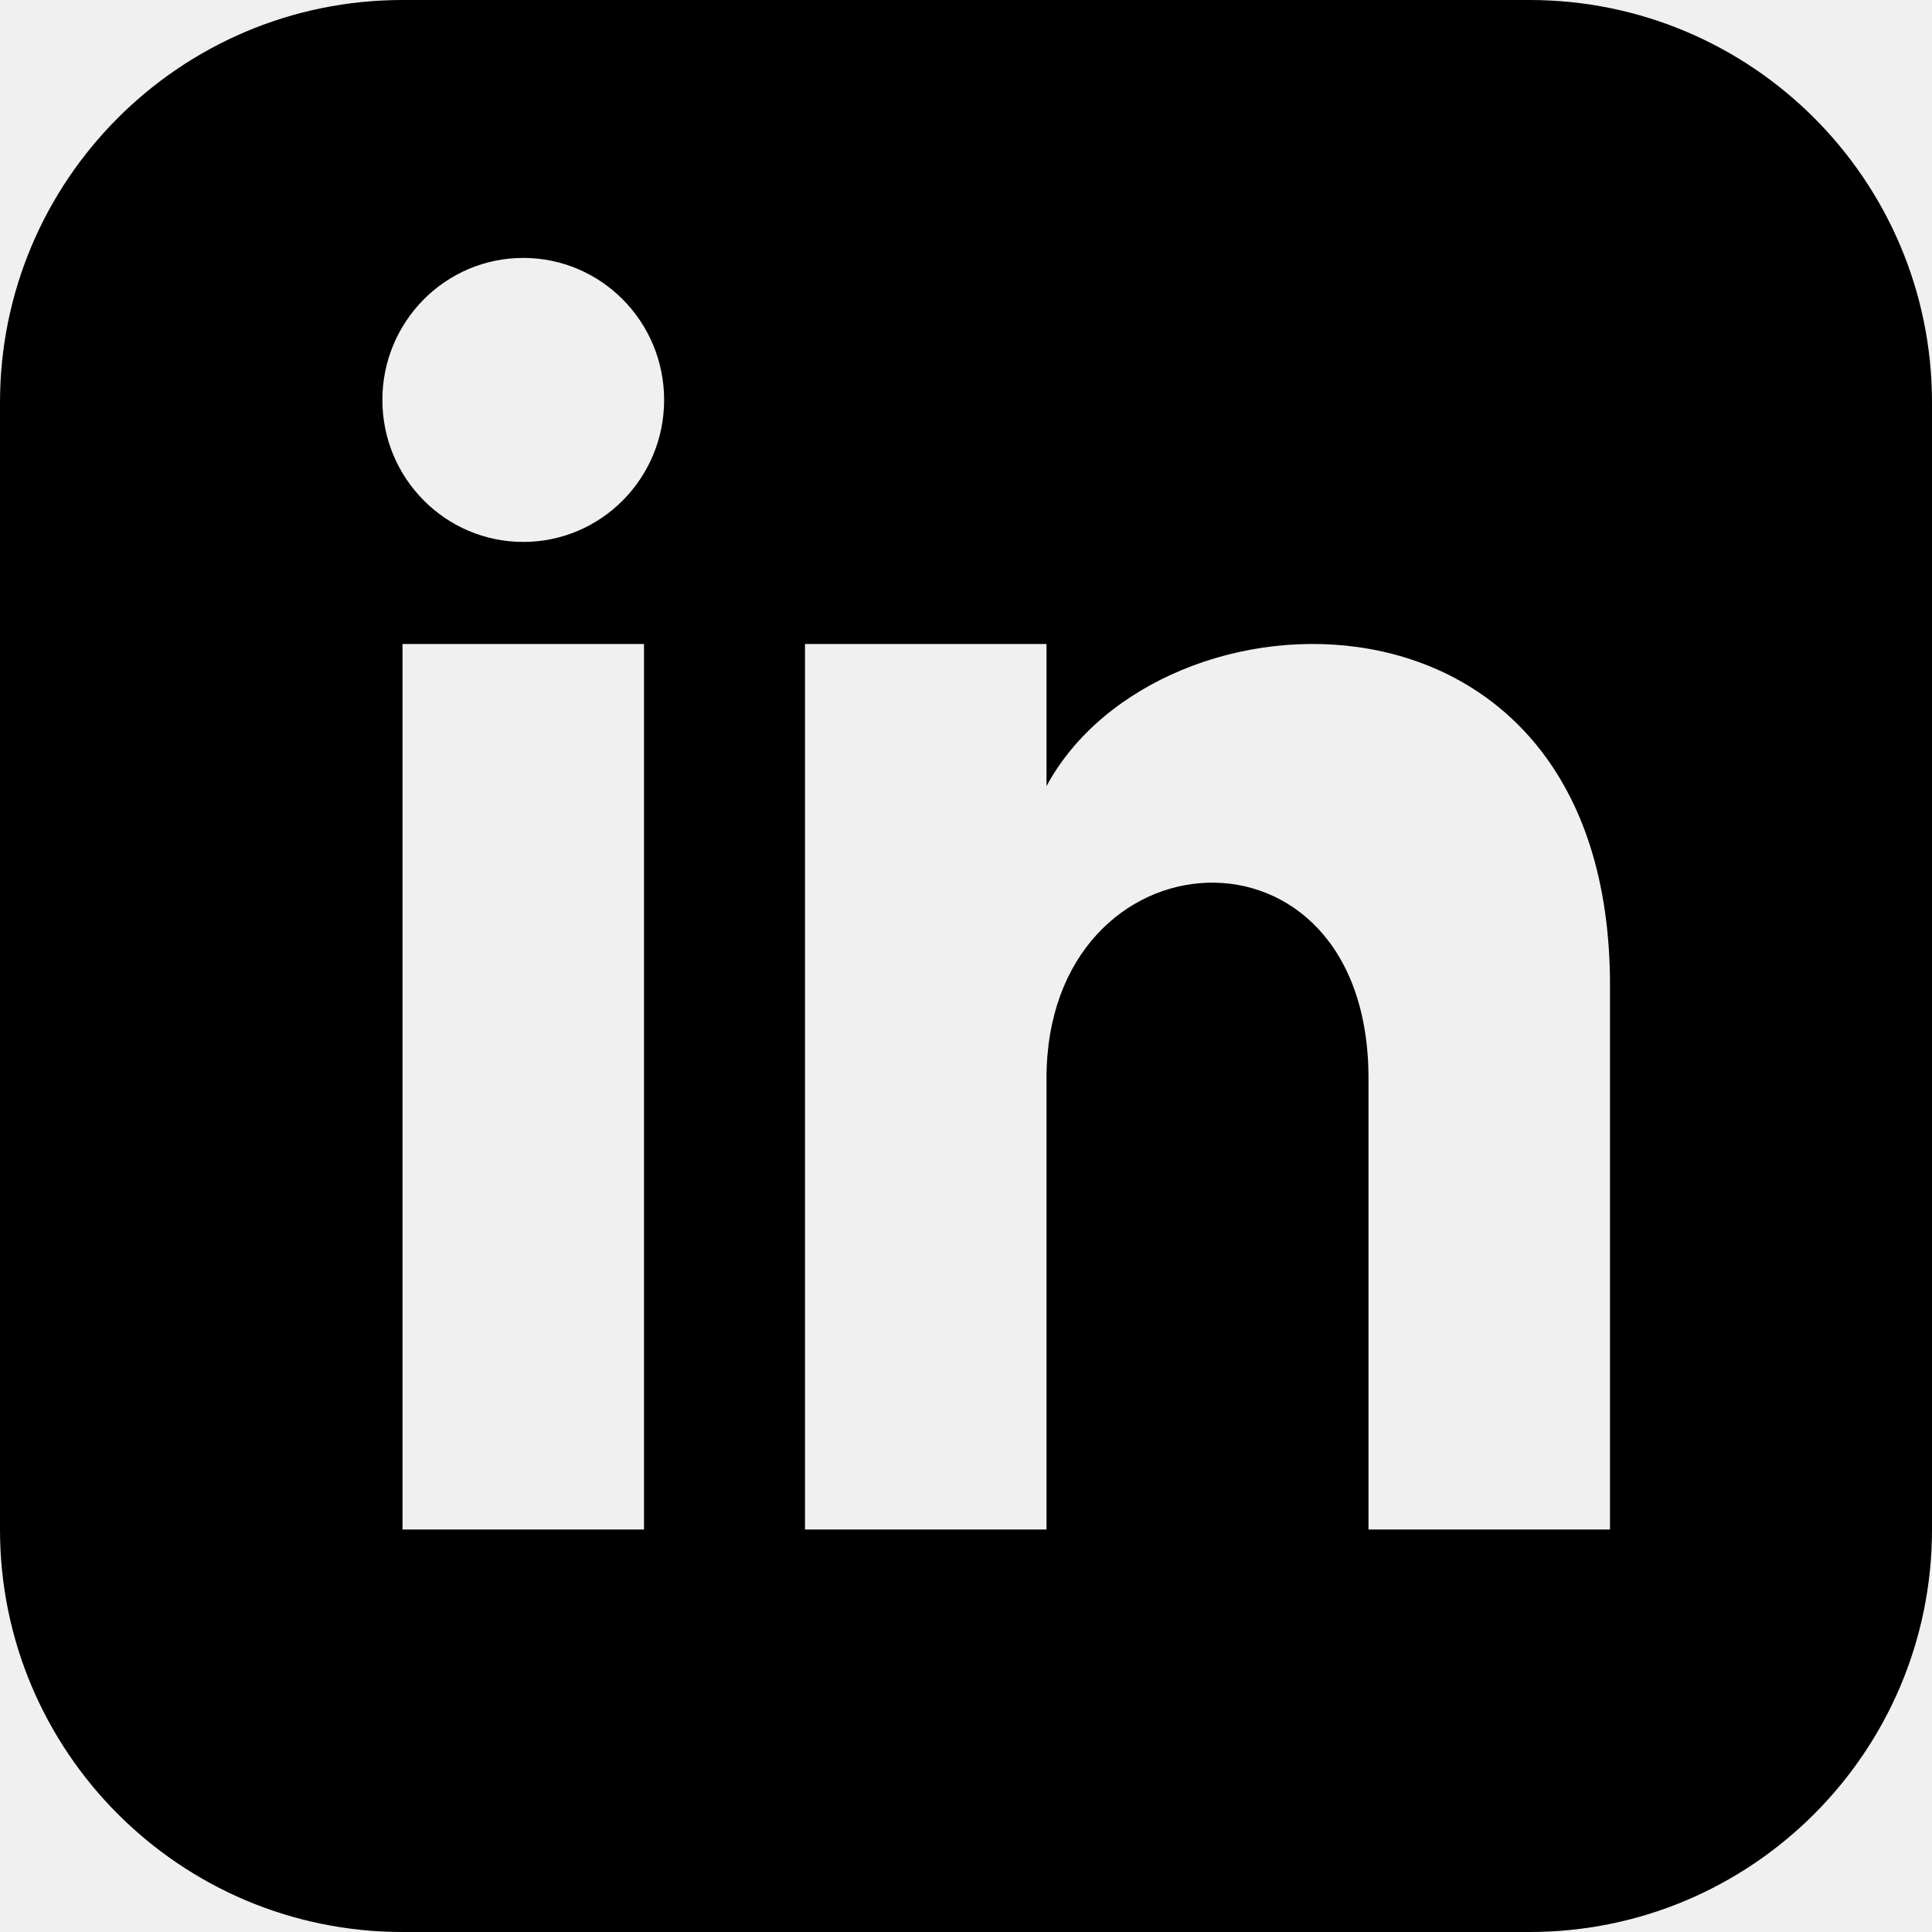
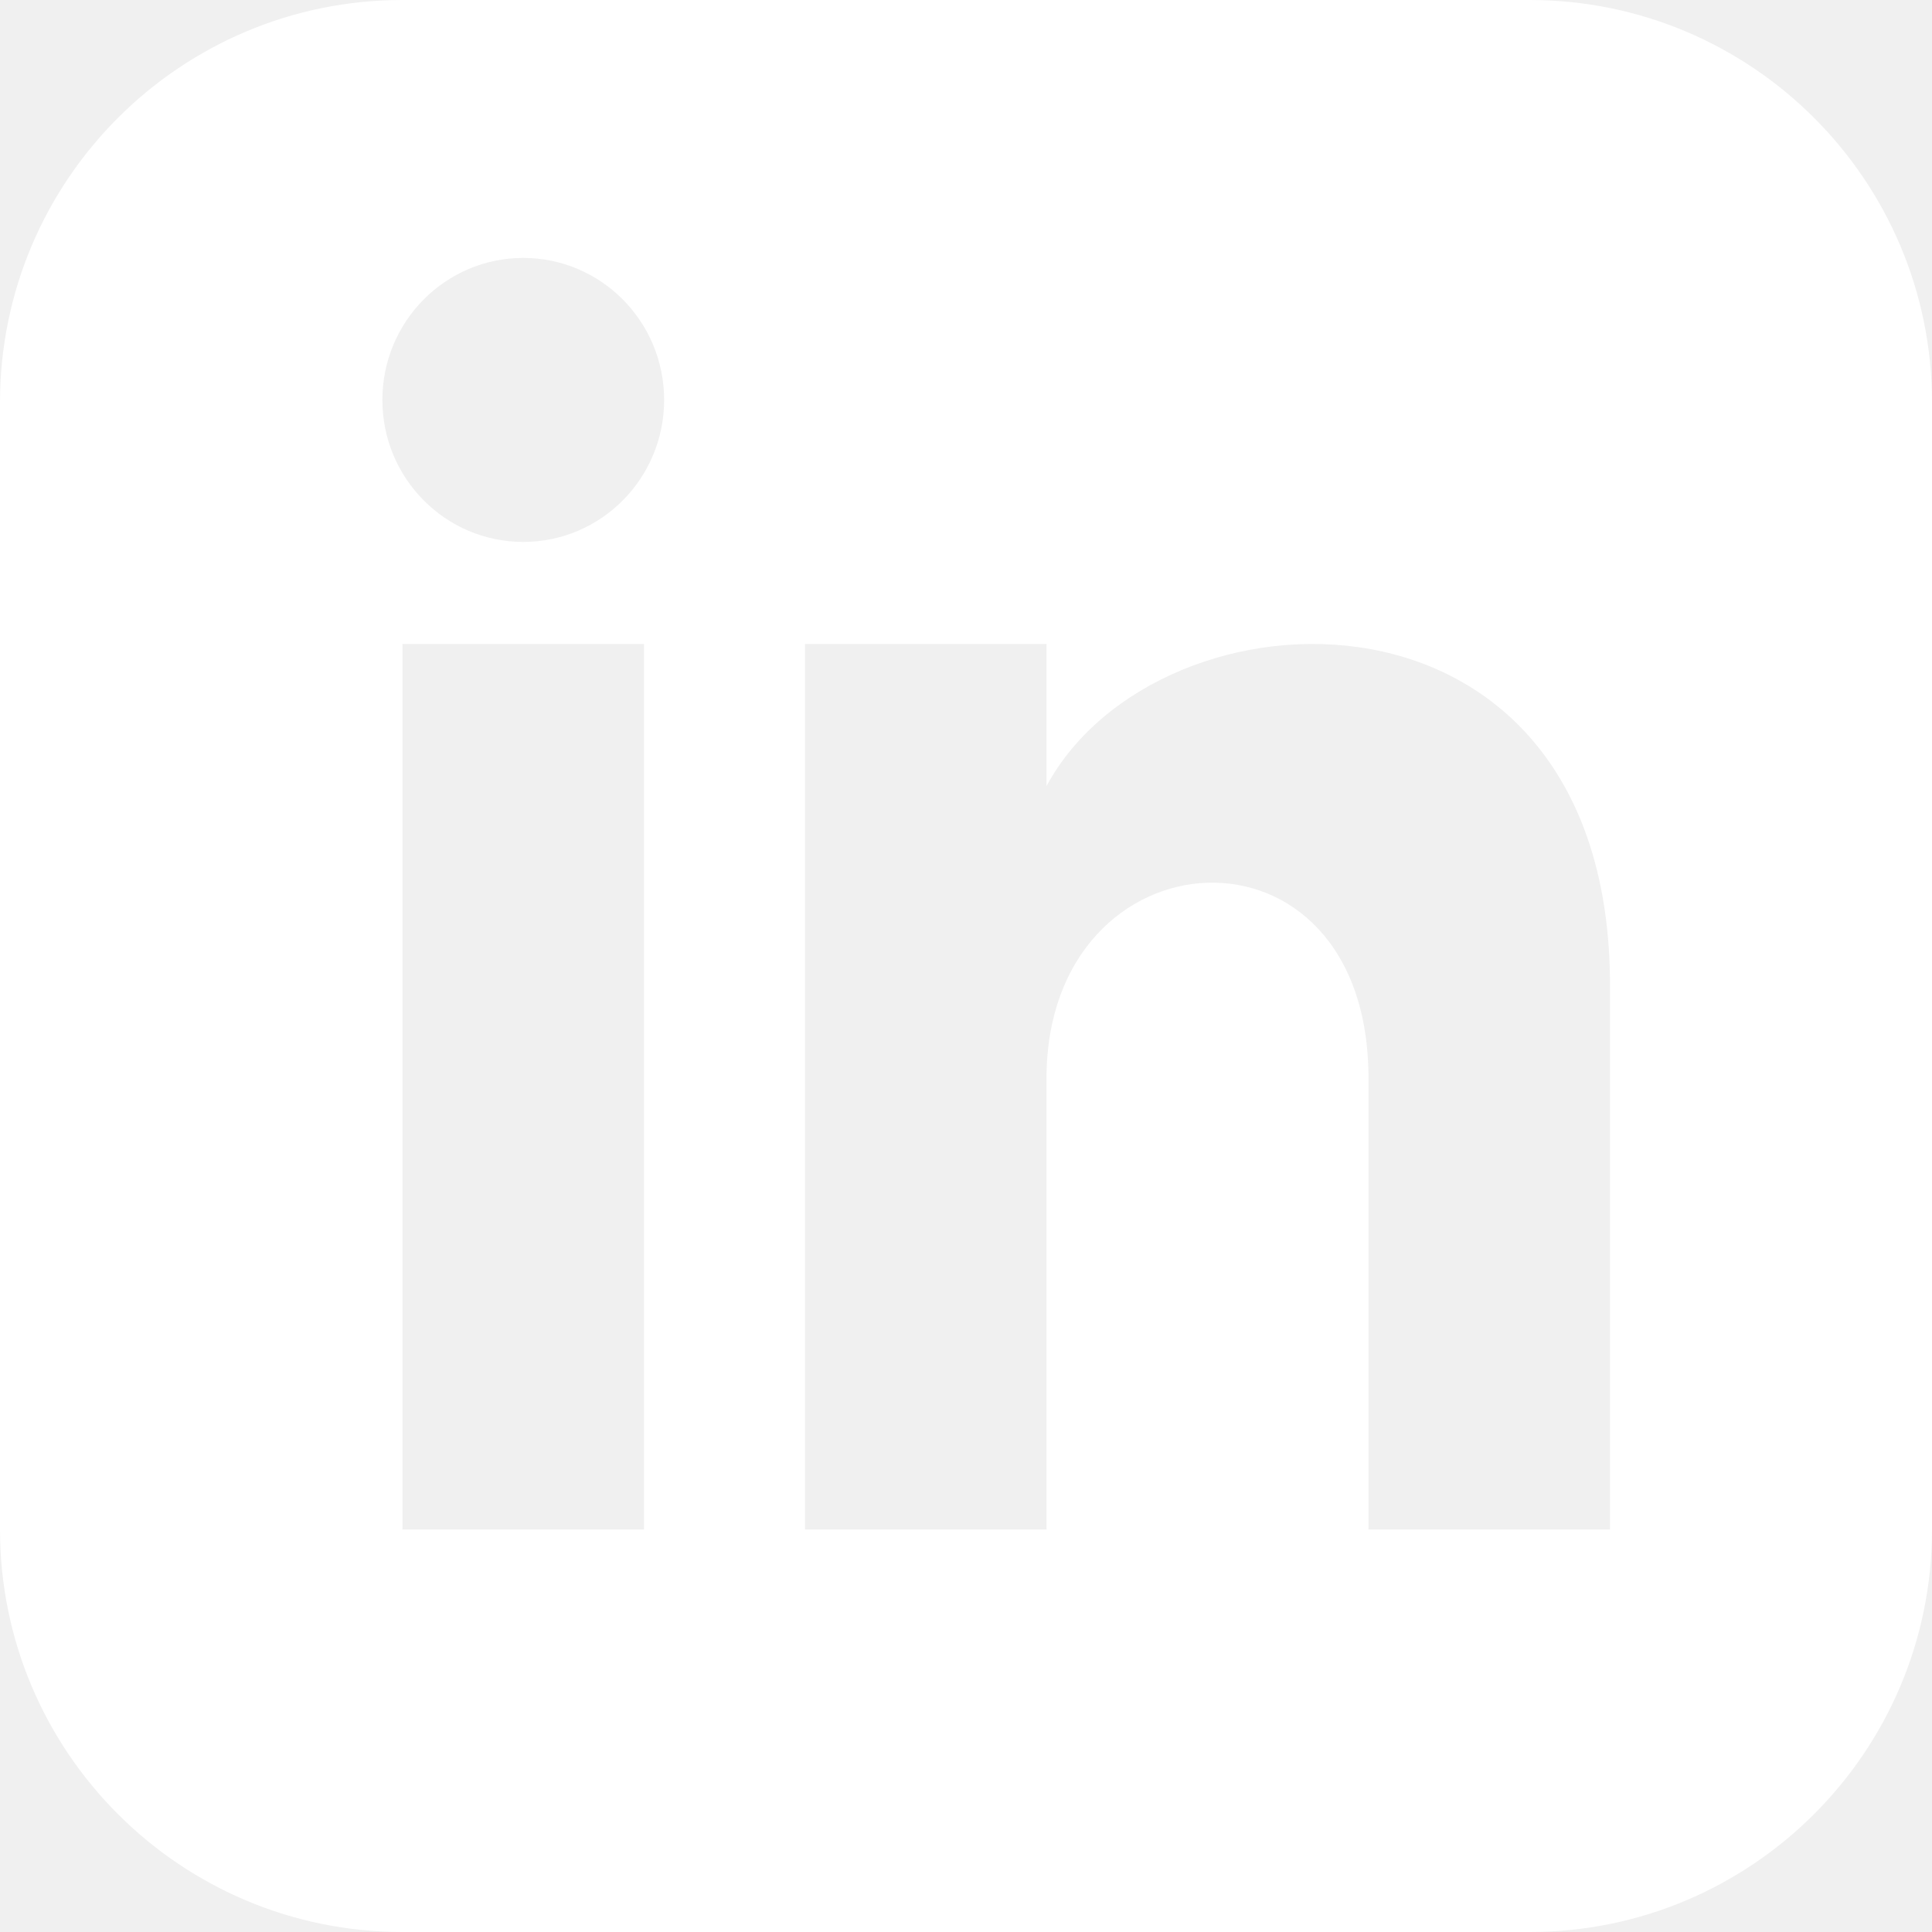
- <svg xmlns="http://www.w3.org/2000/svg" width="24" height="24" viewBox="0 0 24 24">
+ <svg xmlns="http://www.w3.org/2000/svg" fill="white" width="28" height="28" viewBox="0 0 24 24">
  <path d="M19 0h-14c-2.761 0-5 2.239-5 5v14c0 2.761 2.239 5 5 5h14c2.762 0 5-2.239 5-5v-14c0-2.761-2.238-5-5-5zm-11 19h-3v-11h3v11zm-1.5-12.268c-.966 0-1.75-.79-1.75-1.764s.784-1.764 1.75-1.764 1.75.79 1.75 1.764-.783 1.764-1.75 1.764zm13.5 12.268h-3v-5.604c0-3.368-4-3.113-4 0v5.604h-3v-11h3v1.765c1.396-2.586 7-2.777 7 2.476v6.759z" />
</svg>
